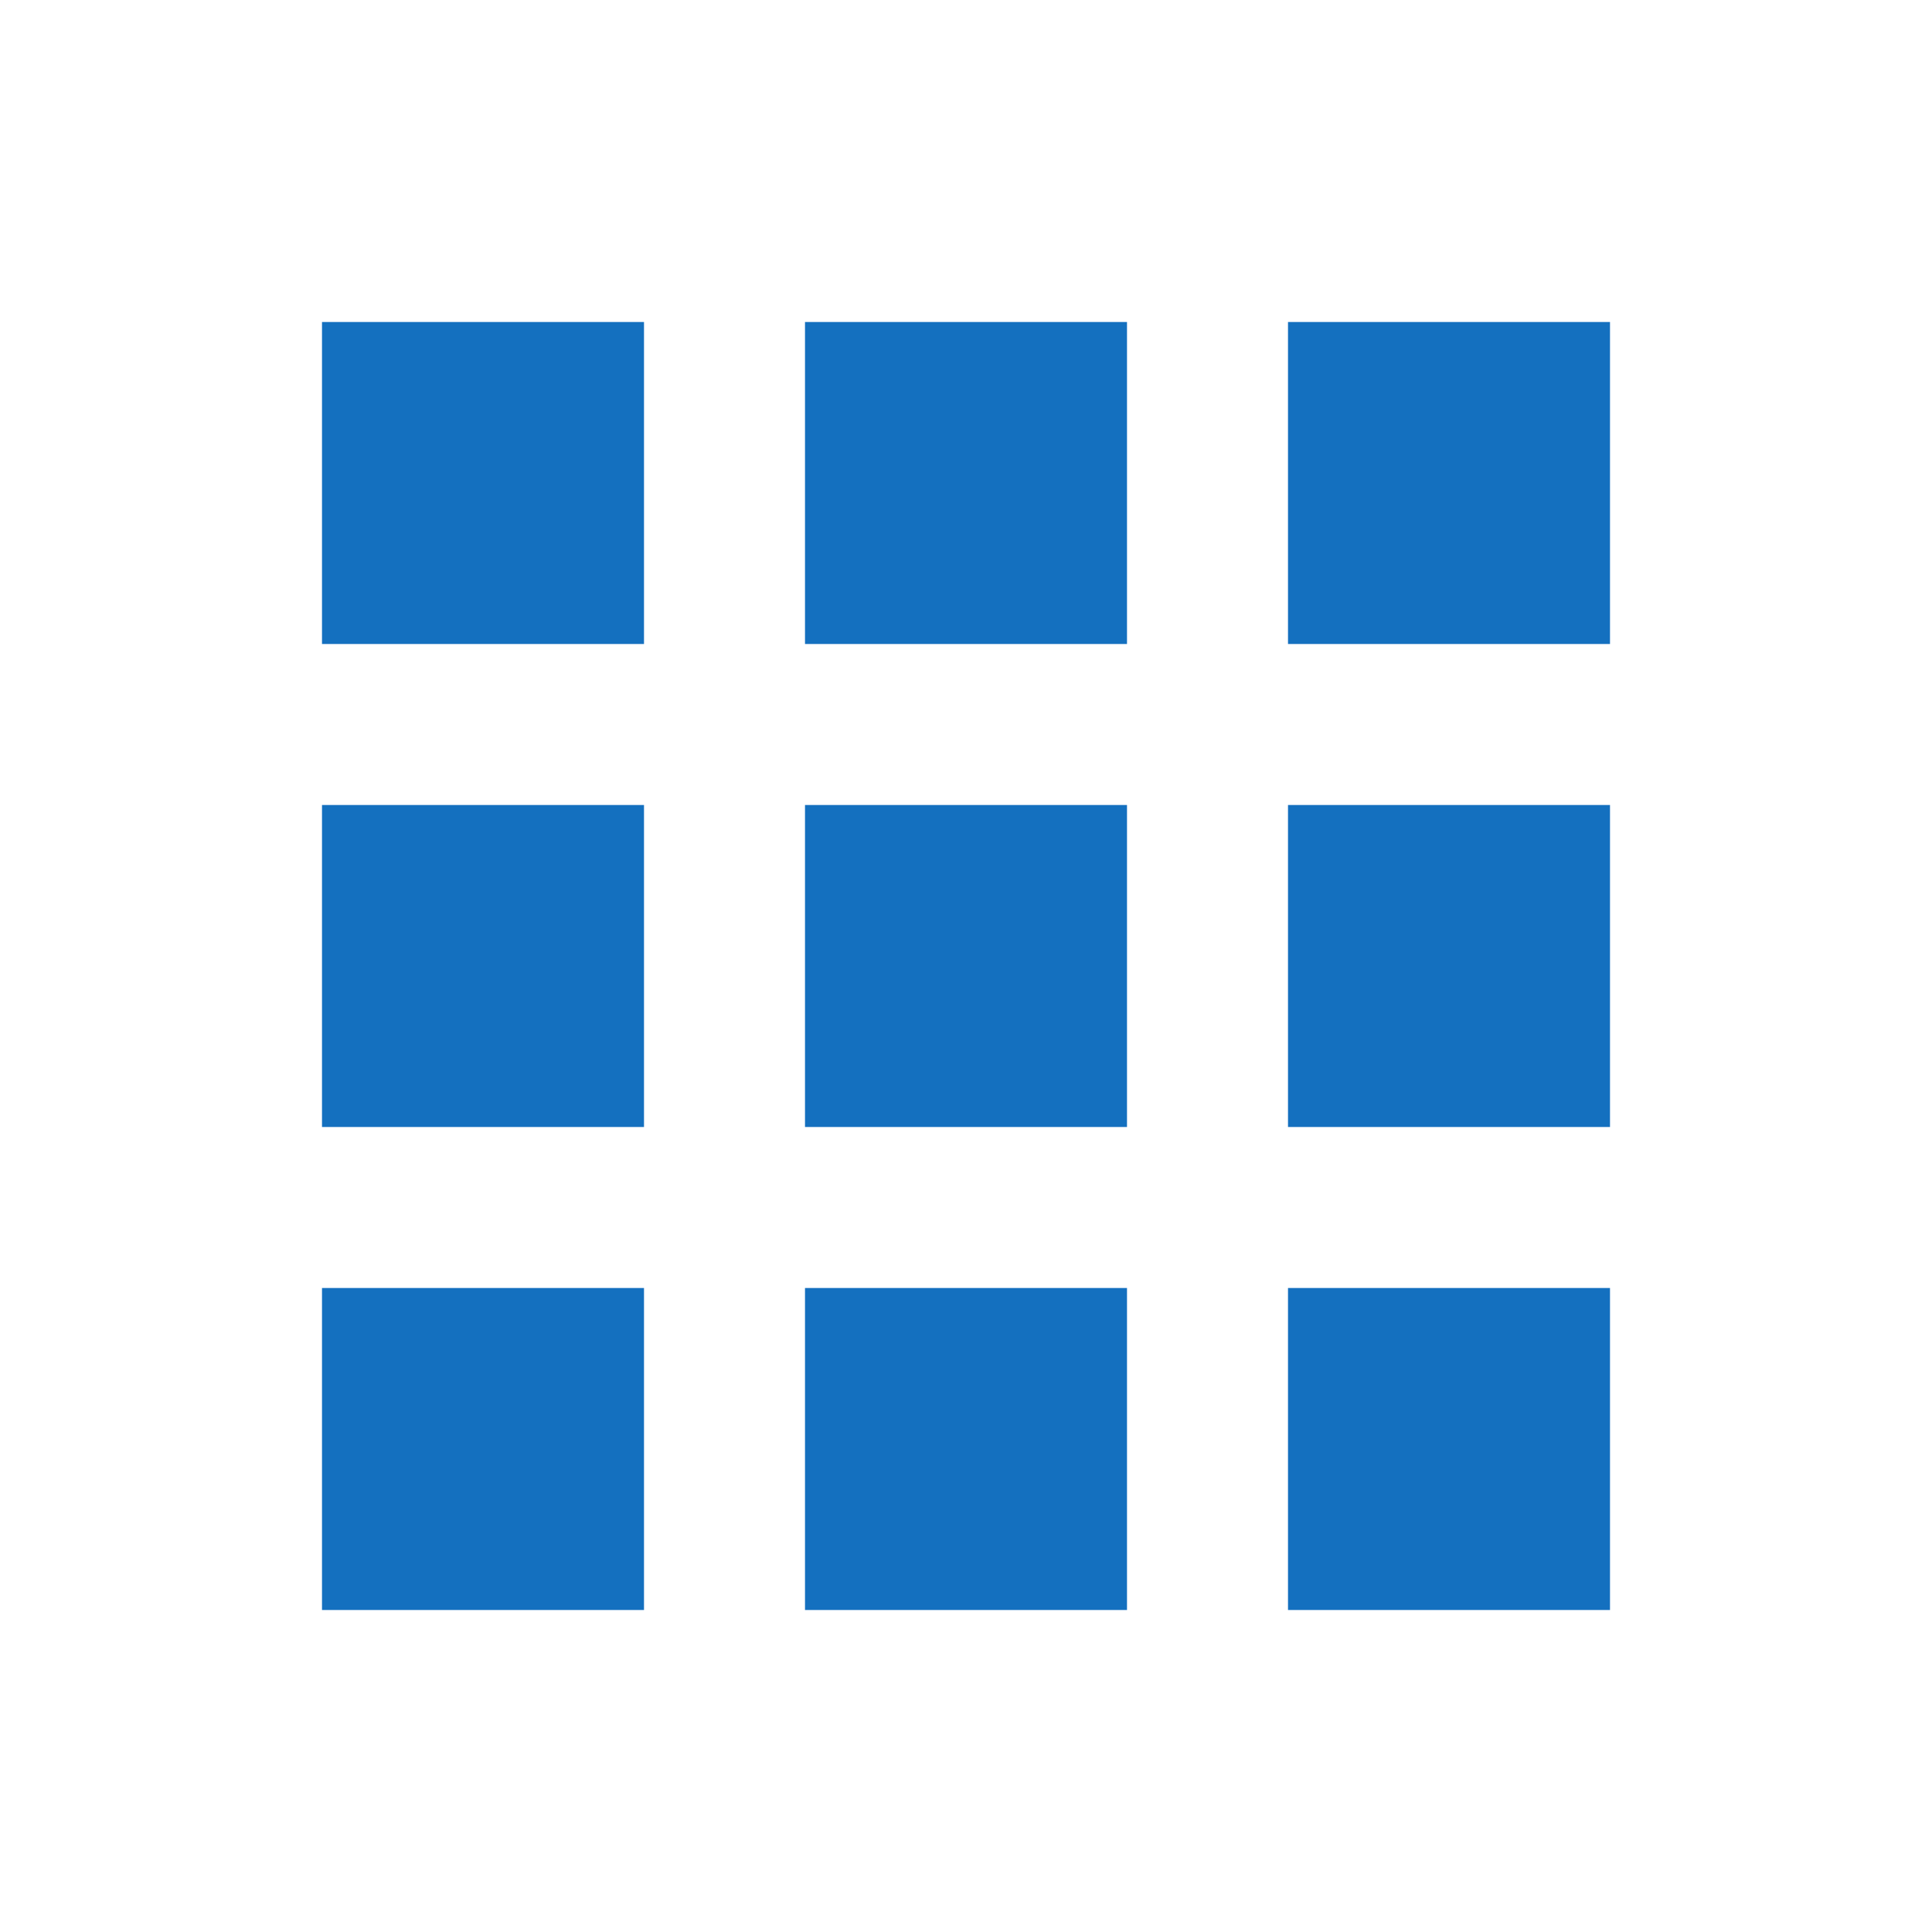
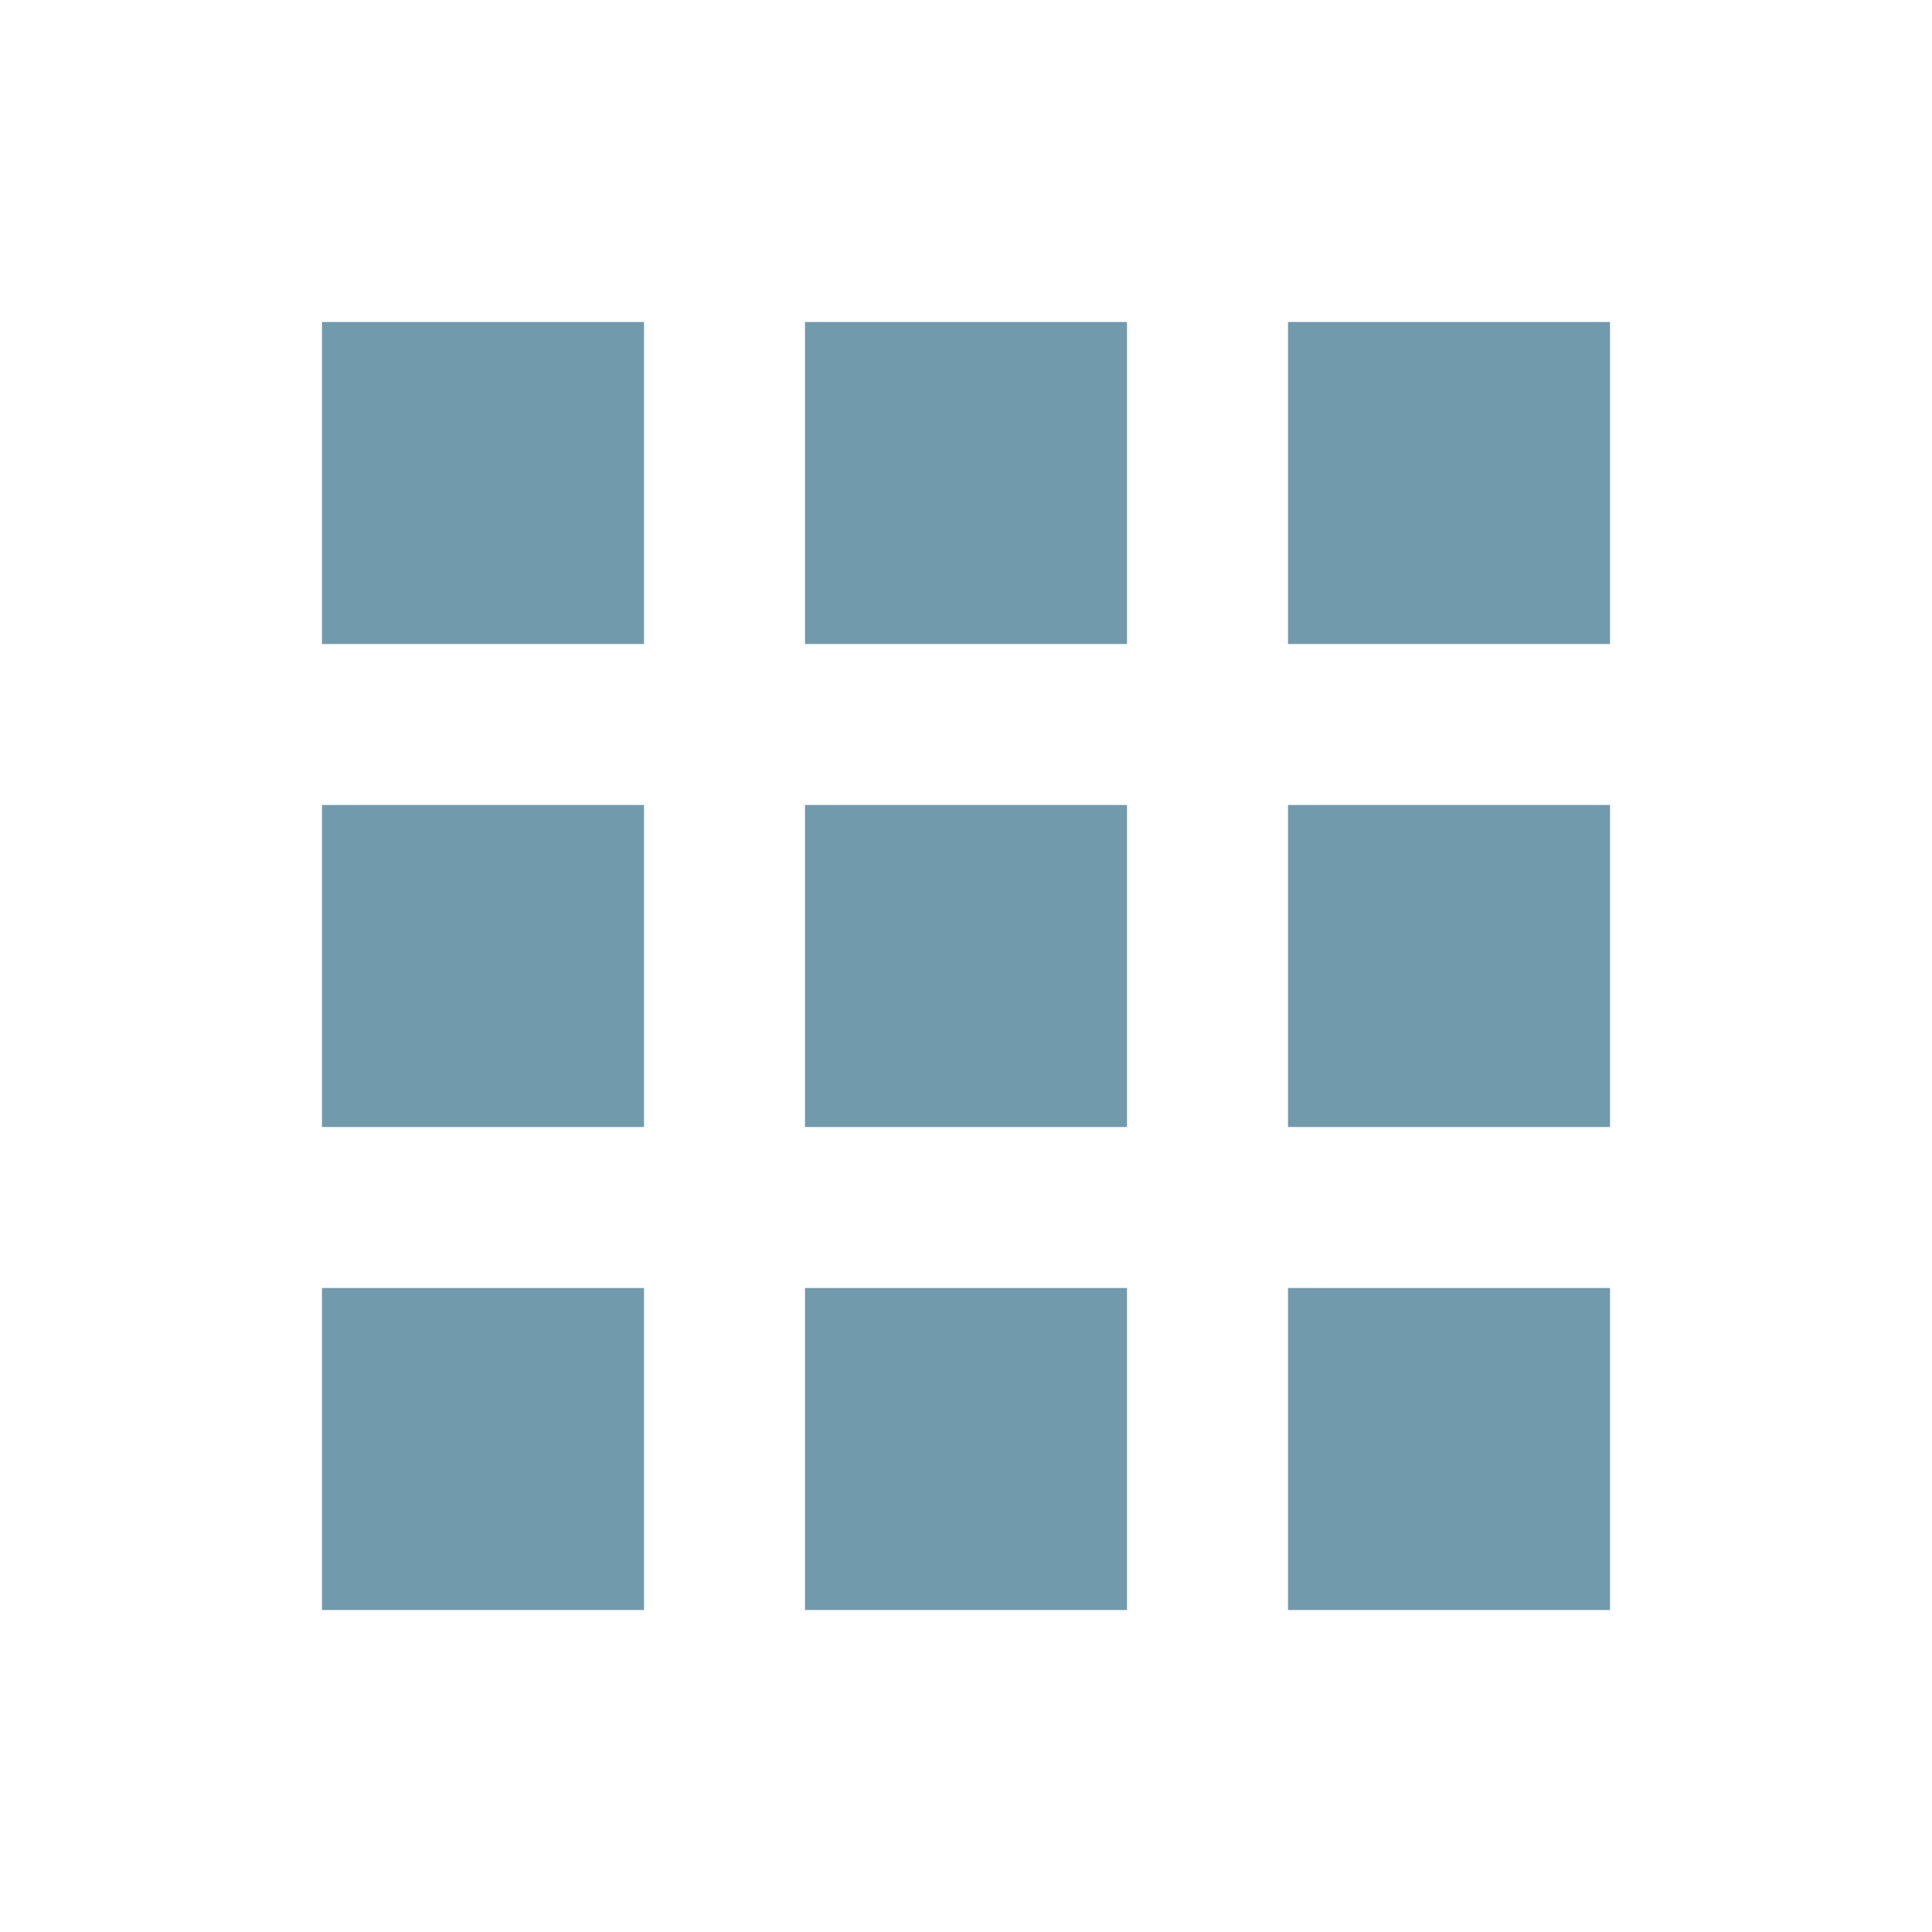
- <svg xmlns="http://www.w3.org/2000/svg" fill="#1470bf" height="48" viewBox="0 0 24 24" width="48">
+ <svg xmlns="http://www.w3.org/2000/svg" fill="#719aac" height="48" viewBox="0 0 24 24" width="48">
  <path d="M4 8h4V4H4v4zm6 12h4v-4h-4v4zm-6 0h4v-4H4v4zm0-6h4v-4H4v4zm6 0h4v-4h-4v4zm6-10v4h4V4h-4zm-6 4h4V4h-4v4zm6 6h4v-4h-4v4zm0 6h4v-4h-4v4z" />
  <path d="M0 0h24v24H0z" fill="none" />
</svg>
